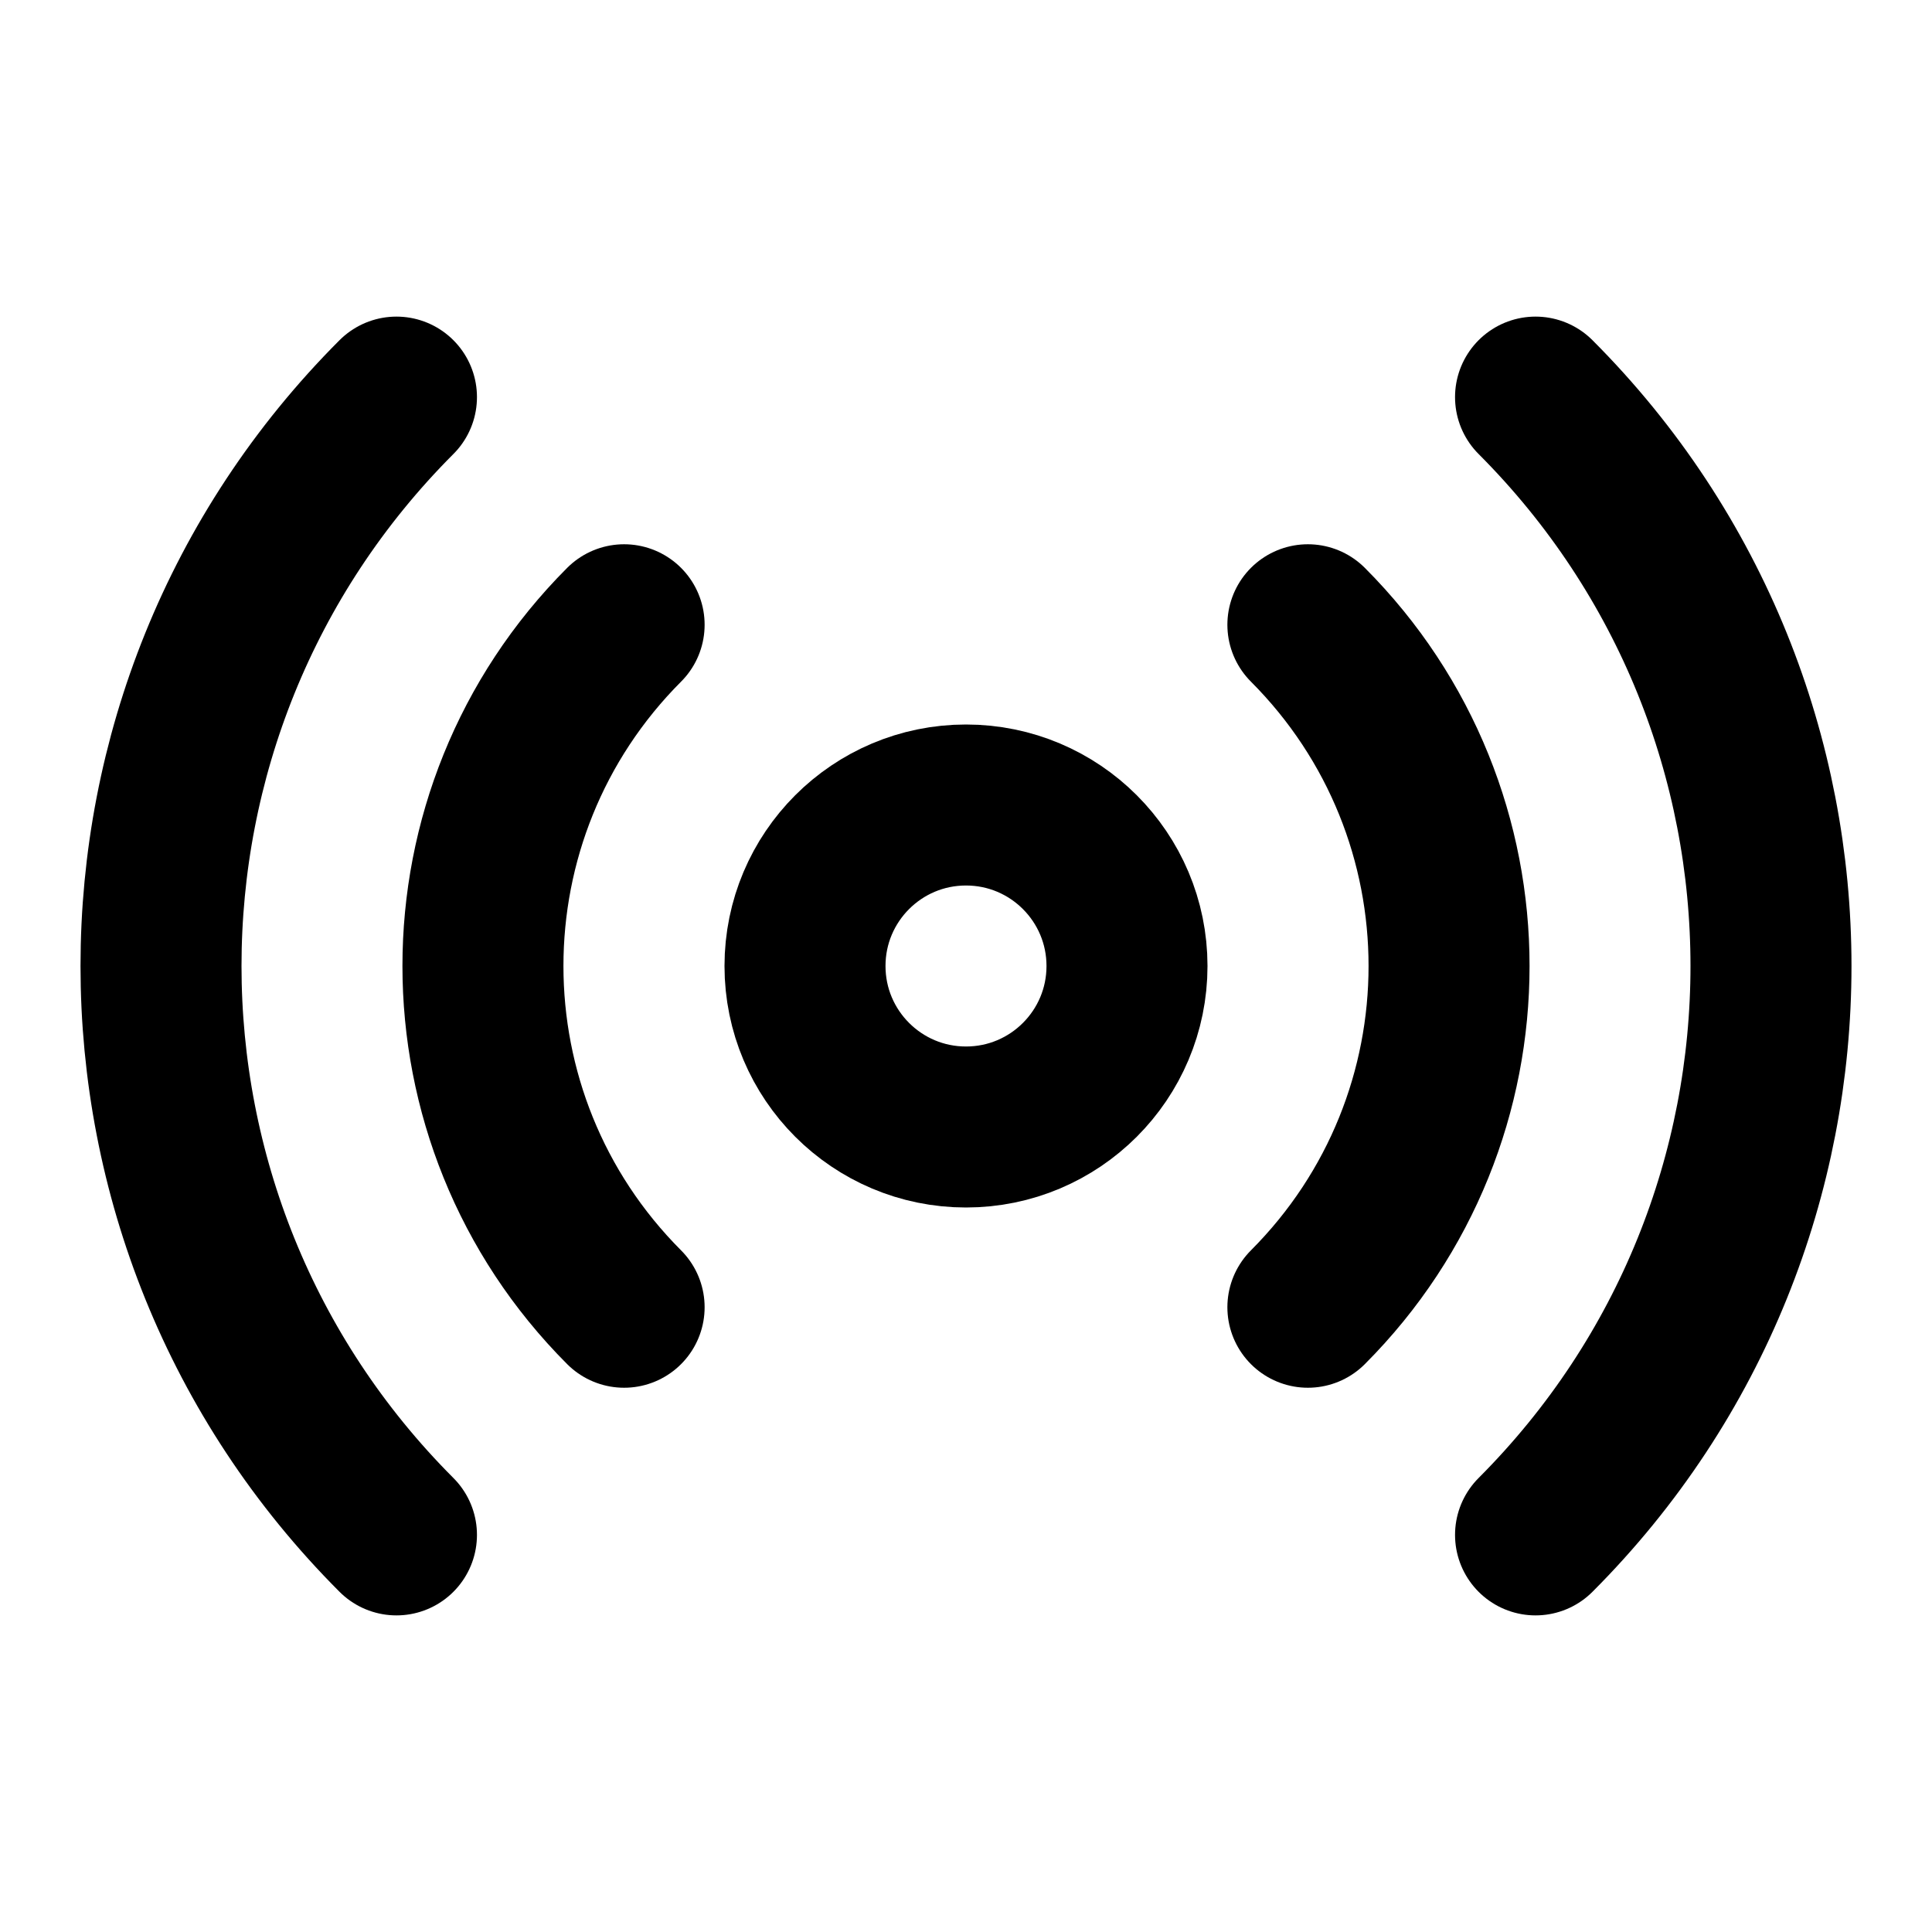
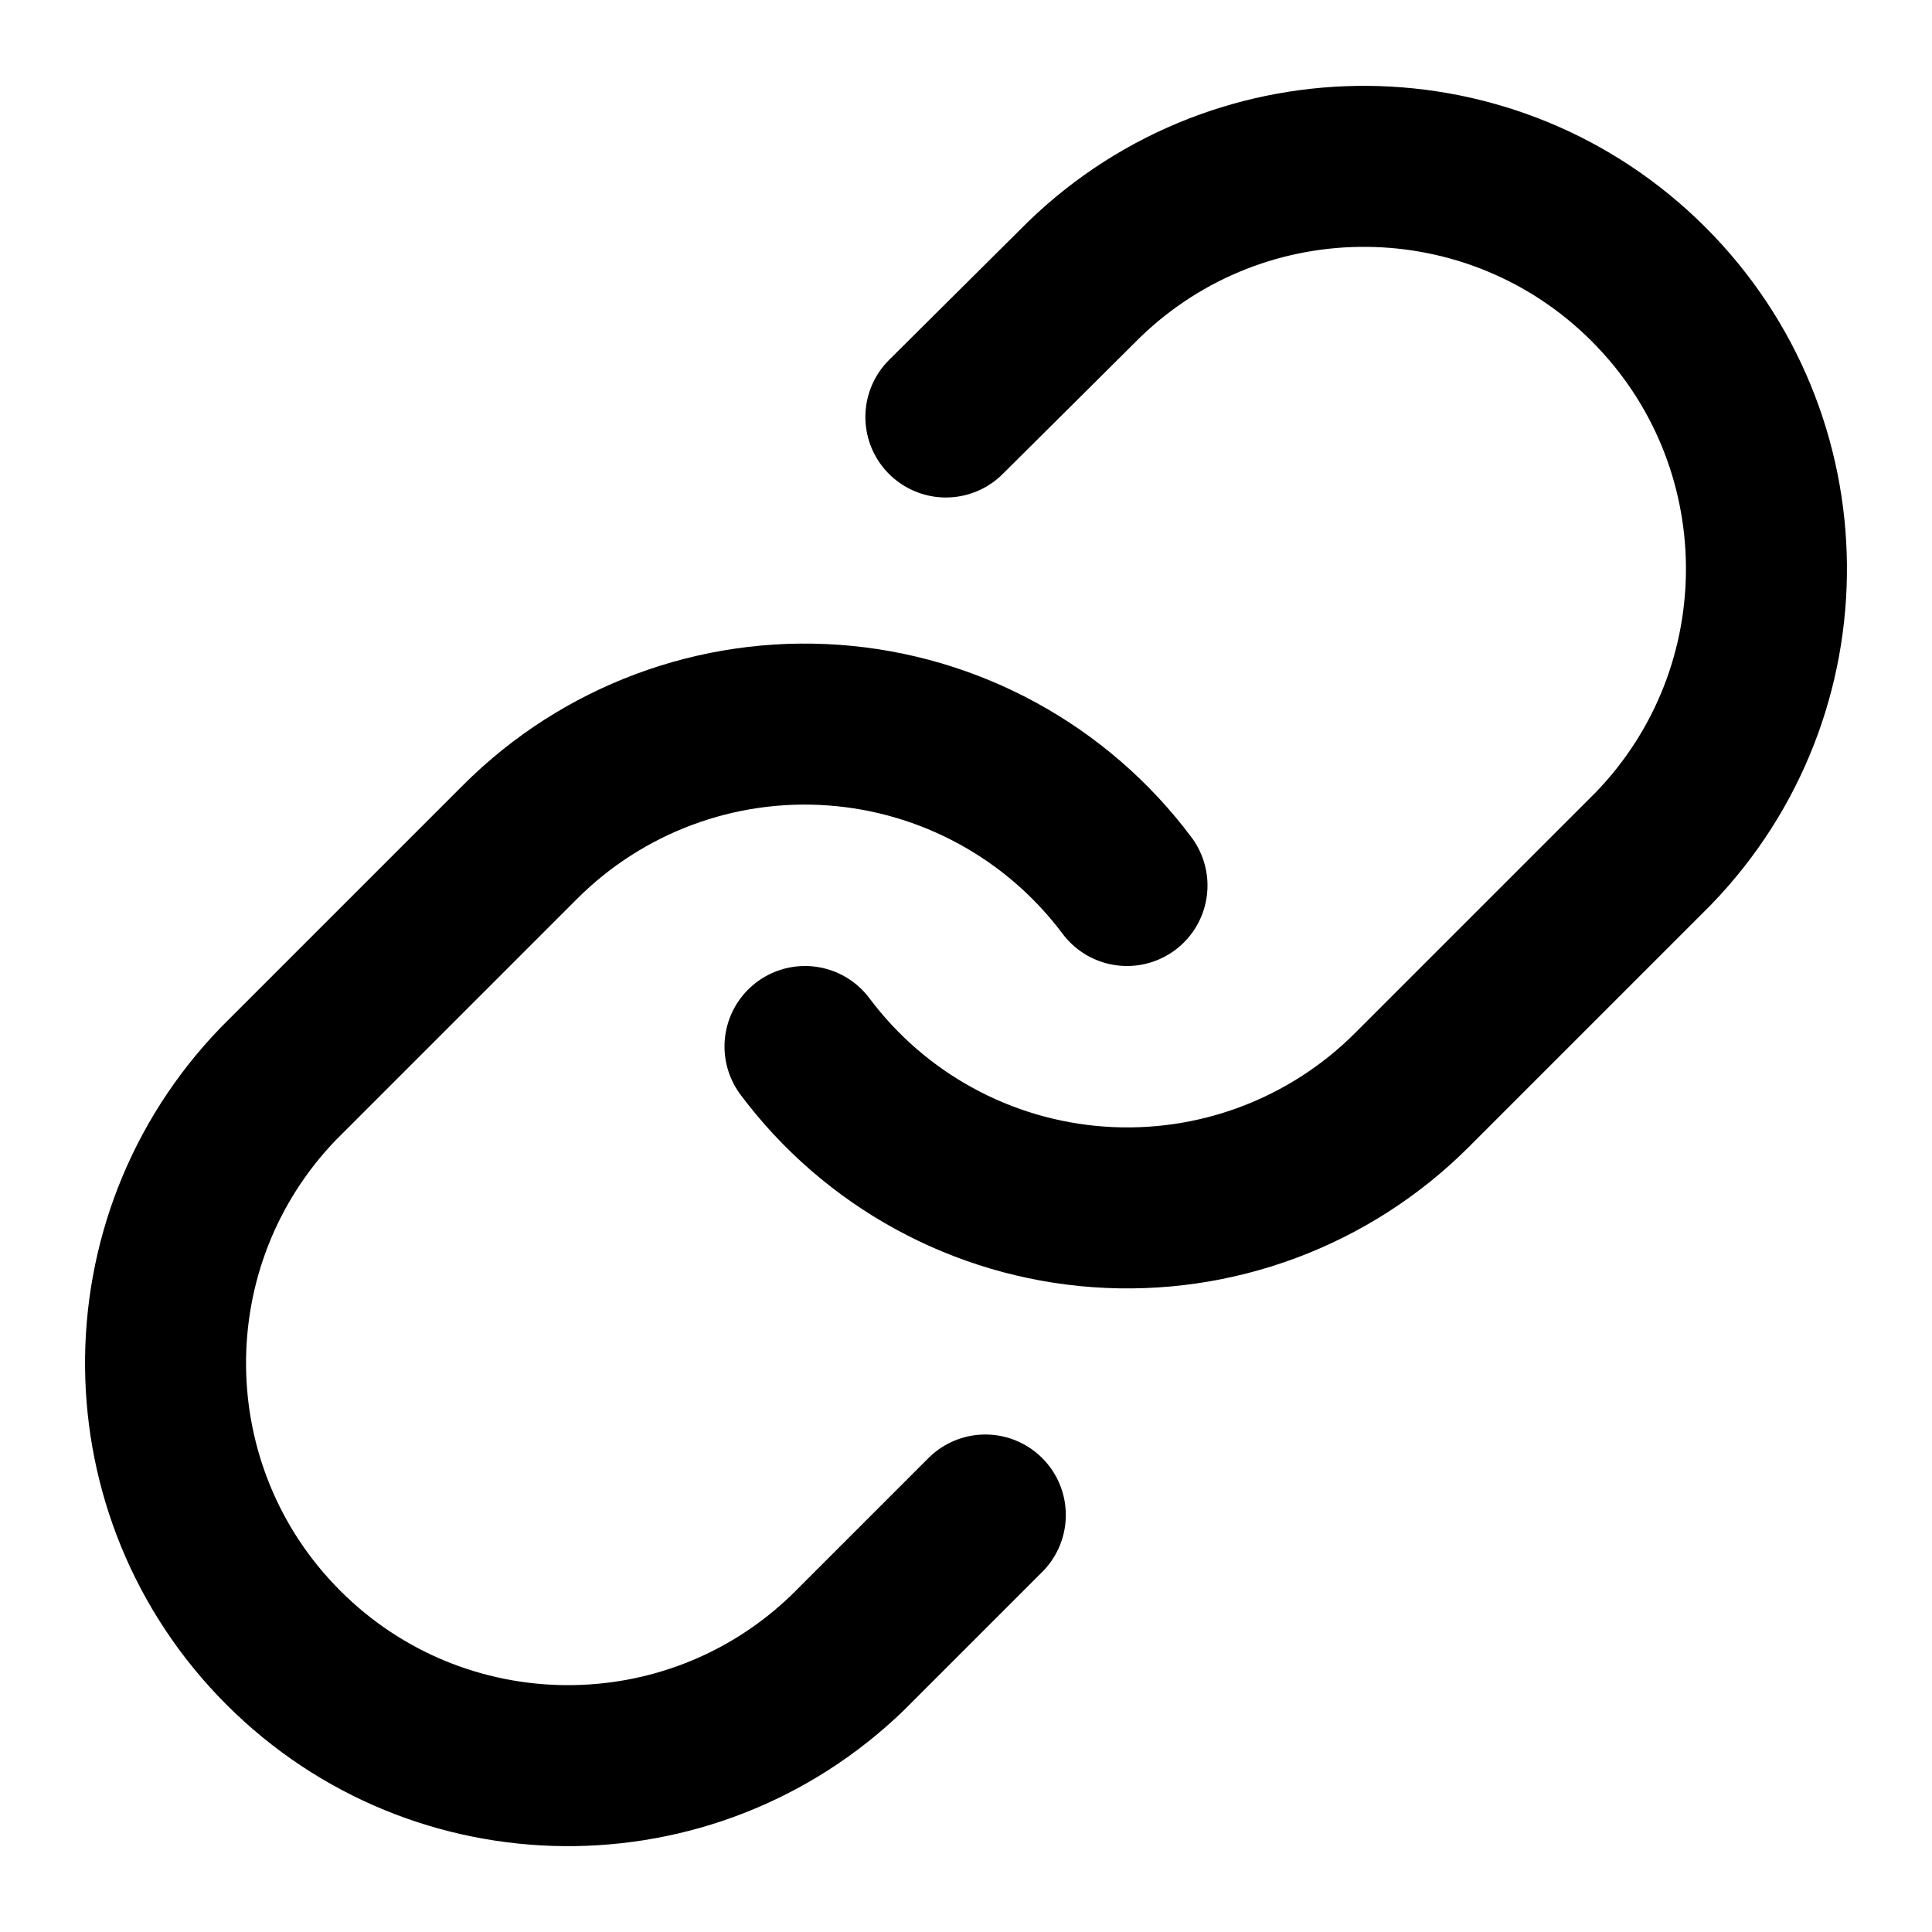
<svg xmlns="http://www.w3.org/2000/svg" width="24" height="24" viewBox="0 0 24 24" fill="none" stroke="currentColor" stroke-width="2" stroke-linecap="round" stroke-linejoin="round">
-   <path d="M16.247 7.761a6 6 0 0 1 0 8.478" />
-   <path d="M19.075 4.933a10 10 0 0 1 0 14.134" />
-   <path d="M4.925 19.067a10 10 0 0 1 0-14.134" />
-   <path d="M7.753 16.239a6 6 0 0 1 0-8.478" />
-   <circle cx="12" cy="12" r="2" />
+   <path d="M10 13a5 5 0 0 0 7.54.54l3-3a5 5 0 0 0-7.07-7.07l-1.72 1.71" />
+   <path d="M14 11a5 5 0 0 0-7.54-.54l-3 3a5 5 0 0 0 7.07 7.07l1.71-1.71" />
</svg>
